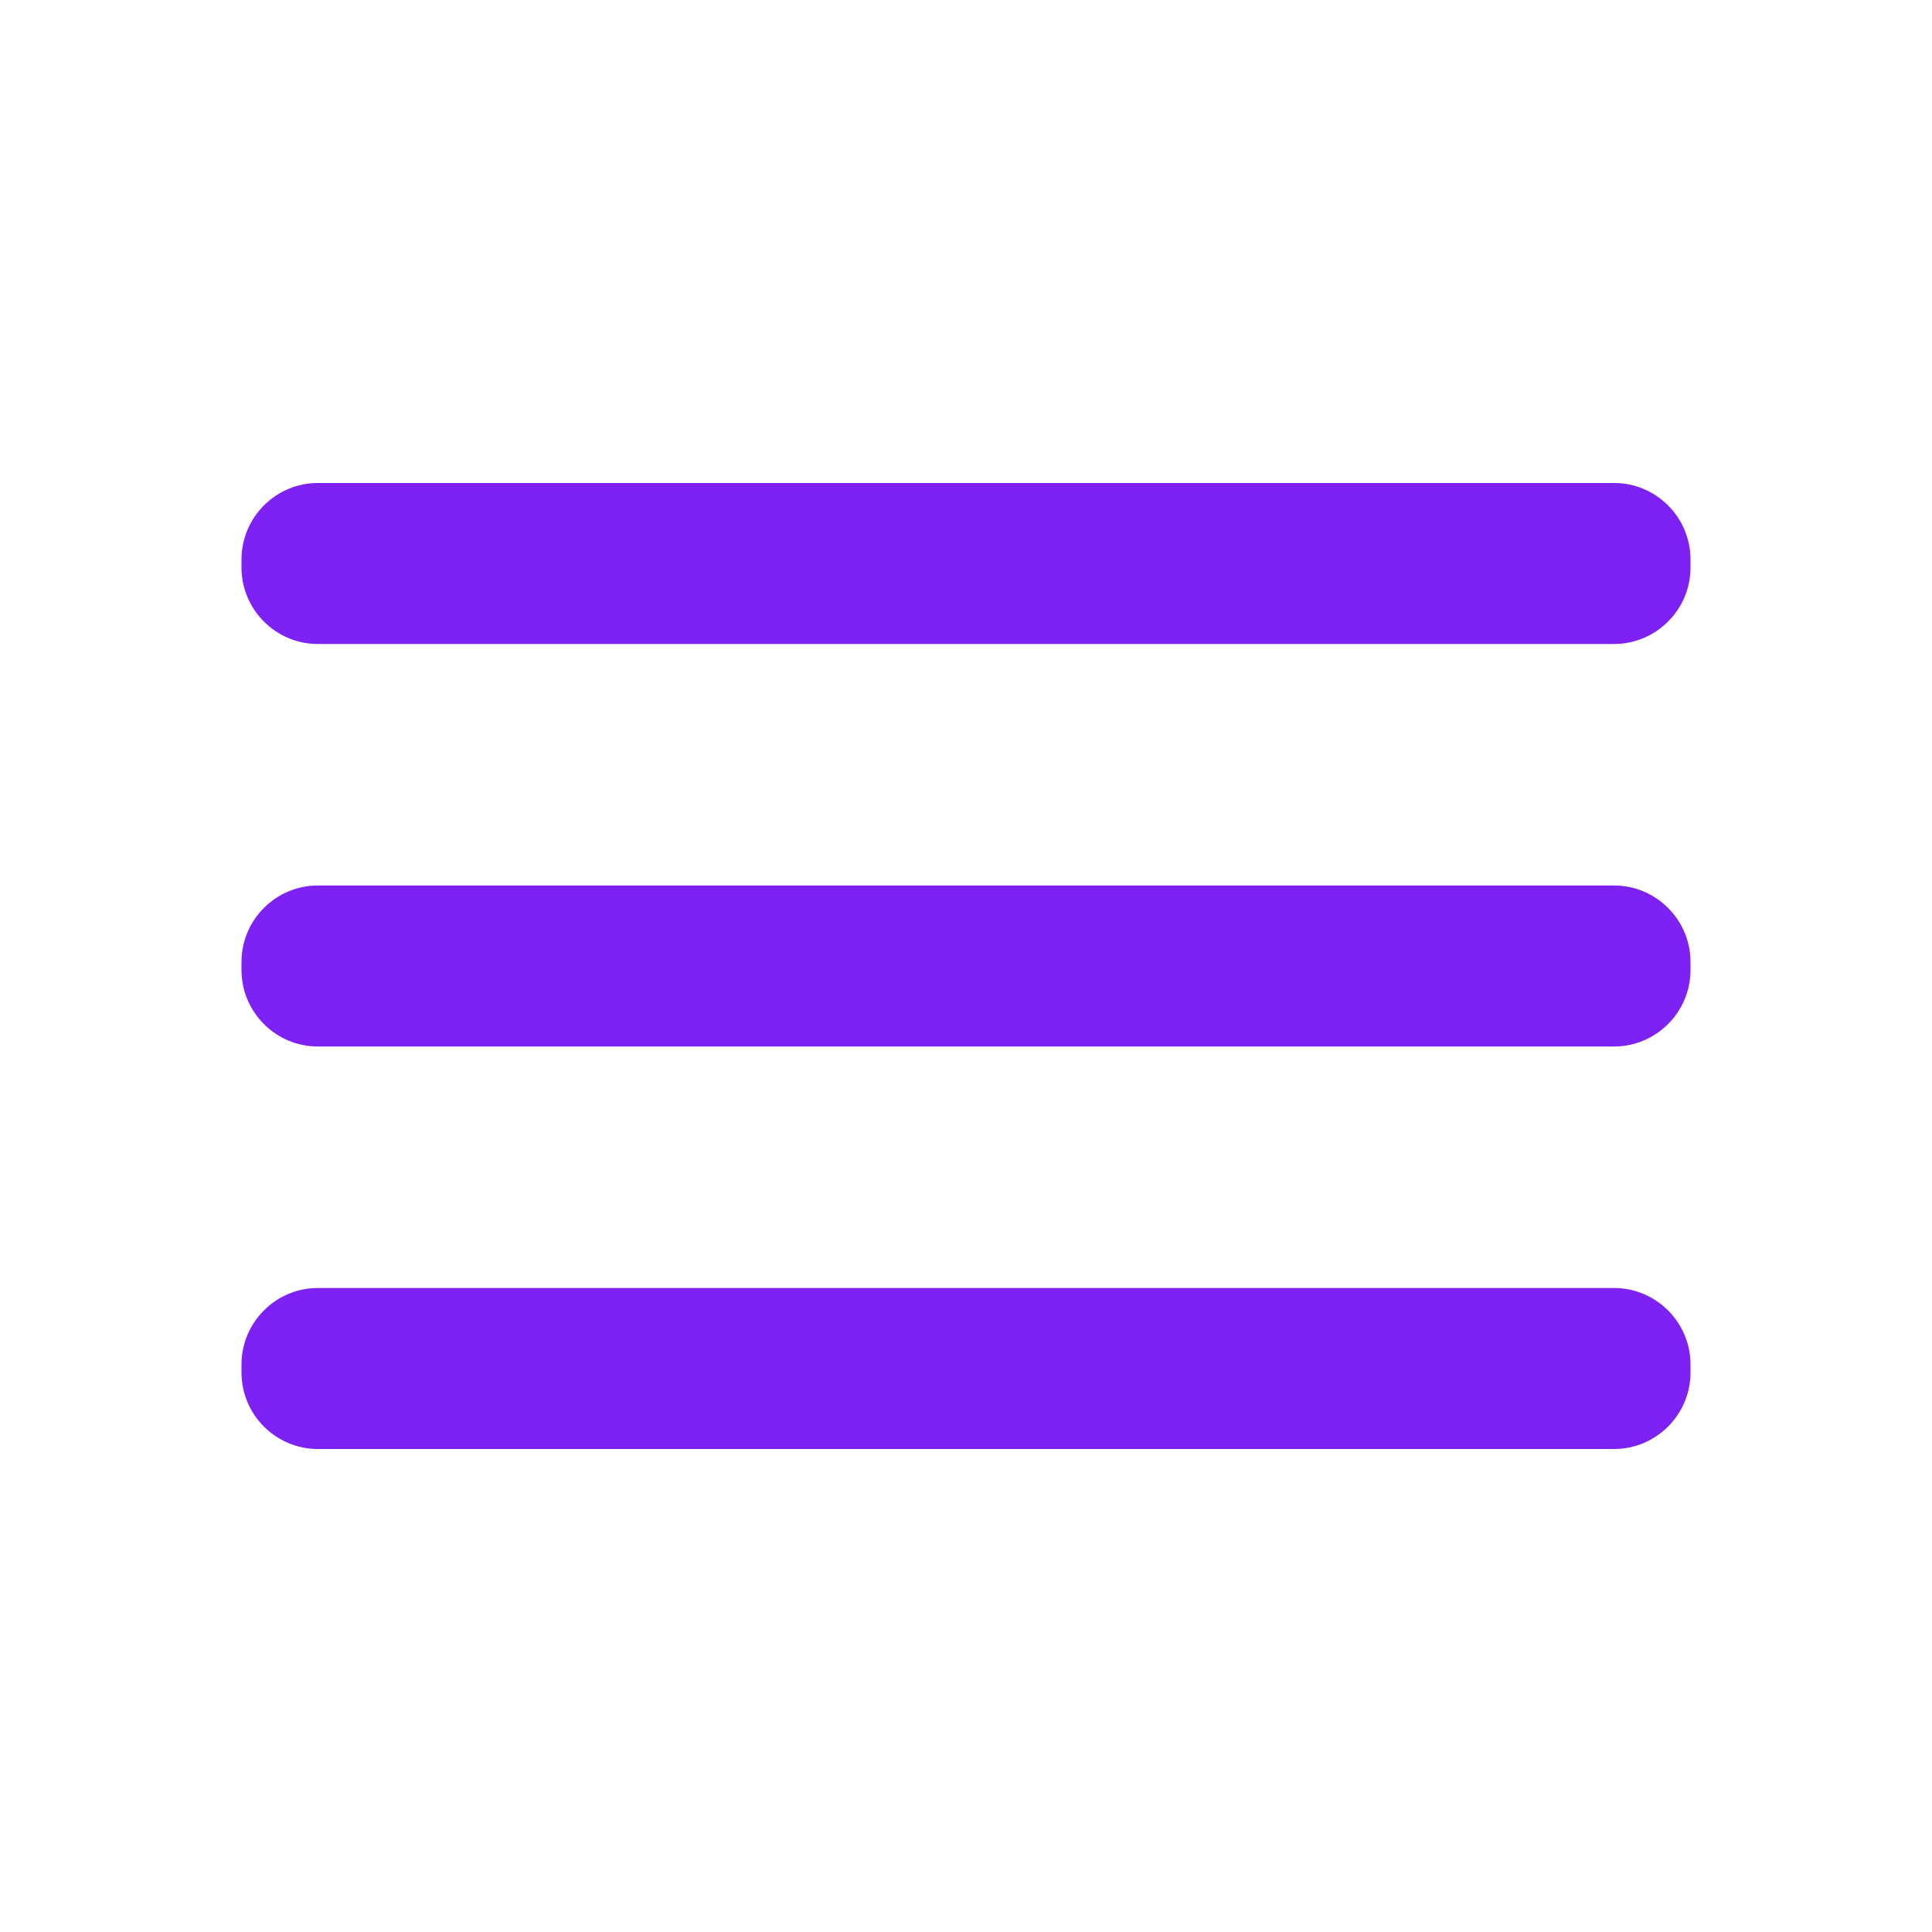
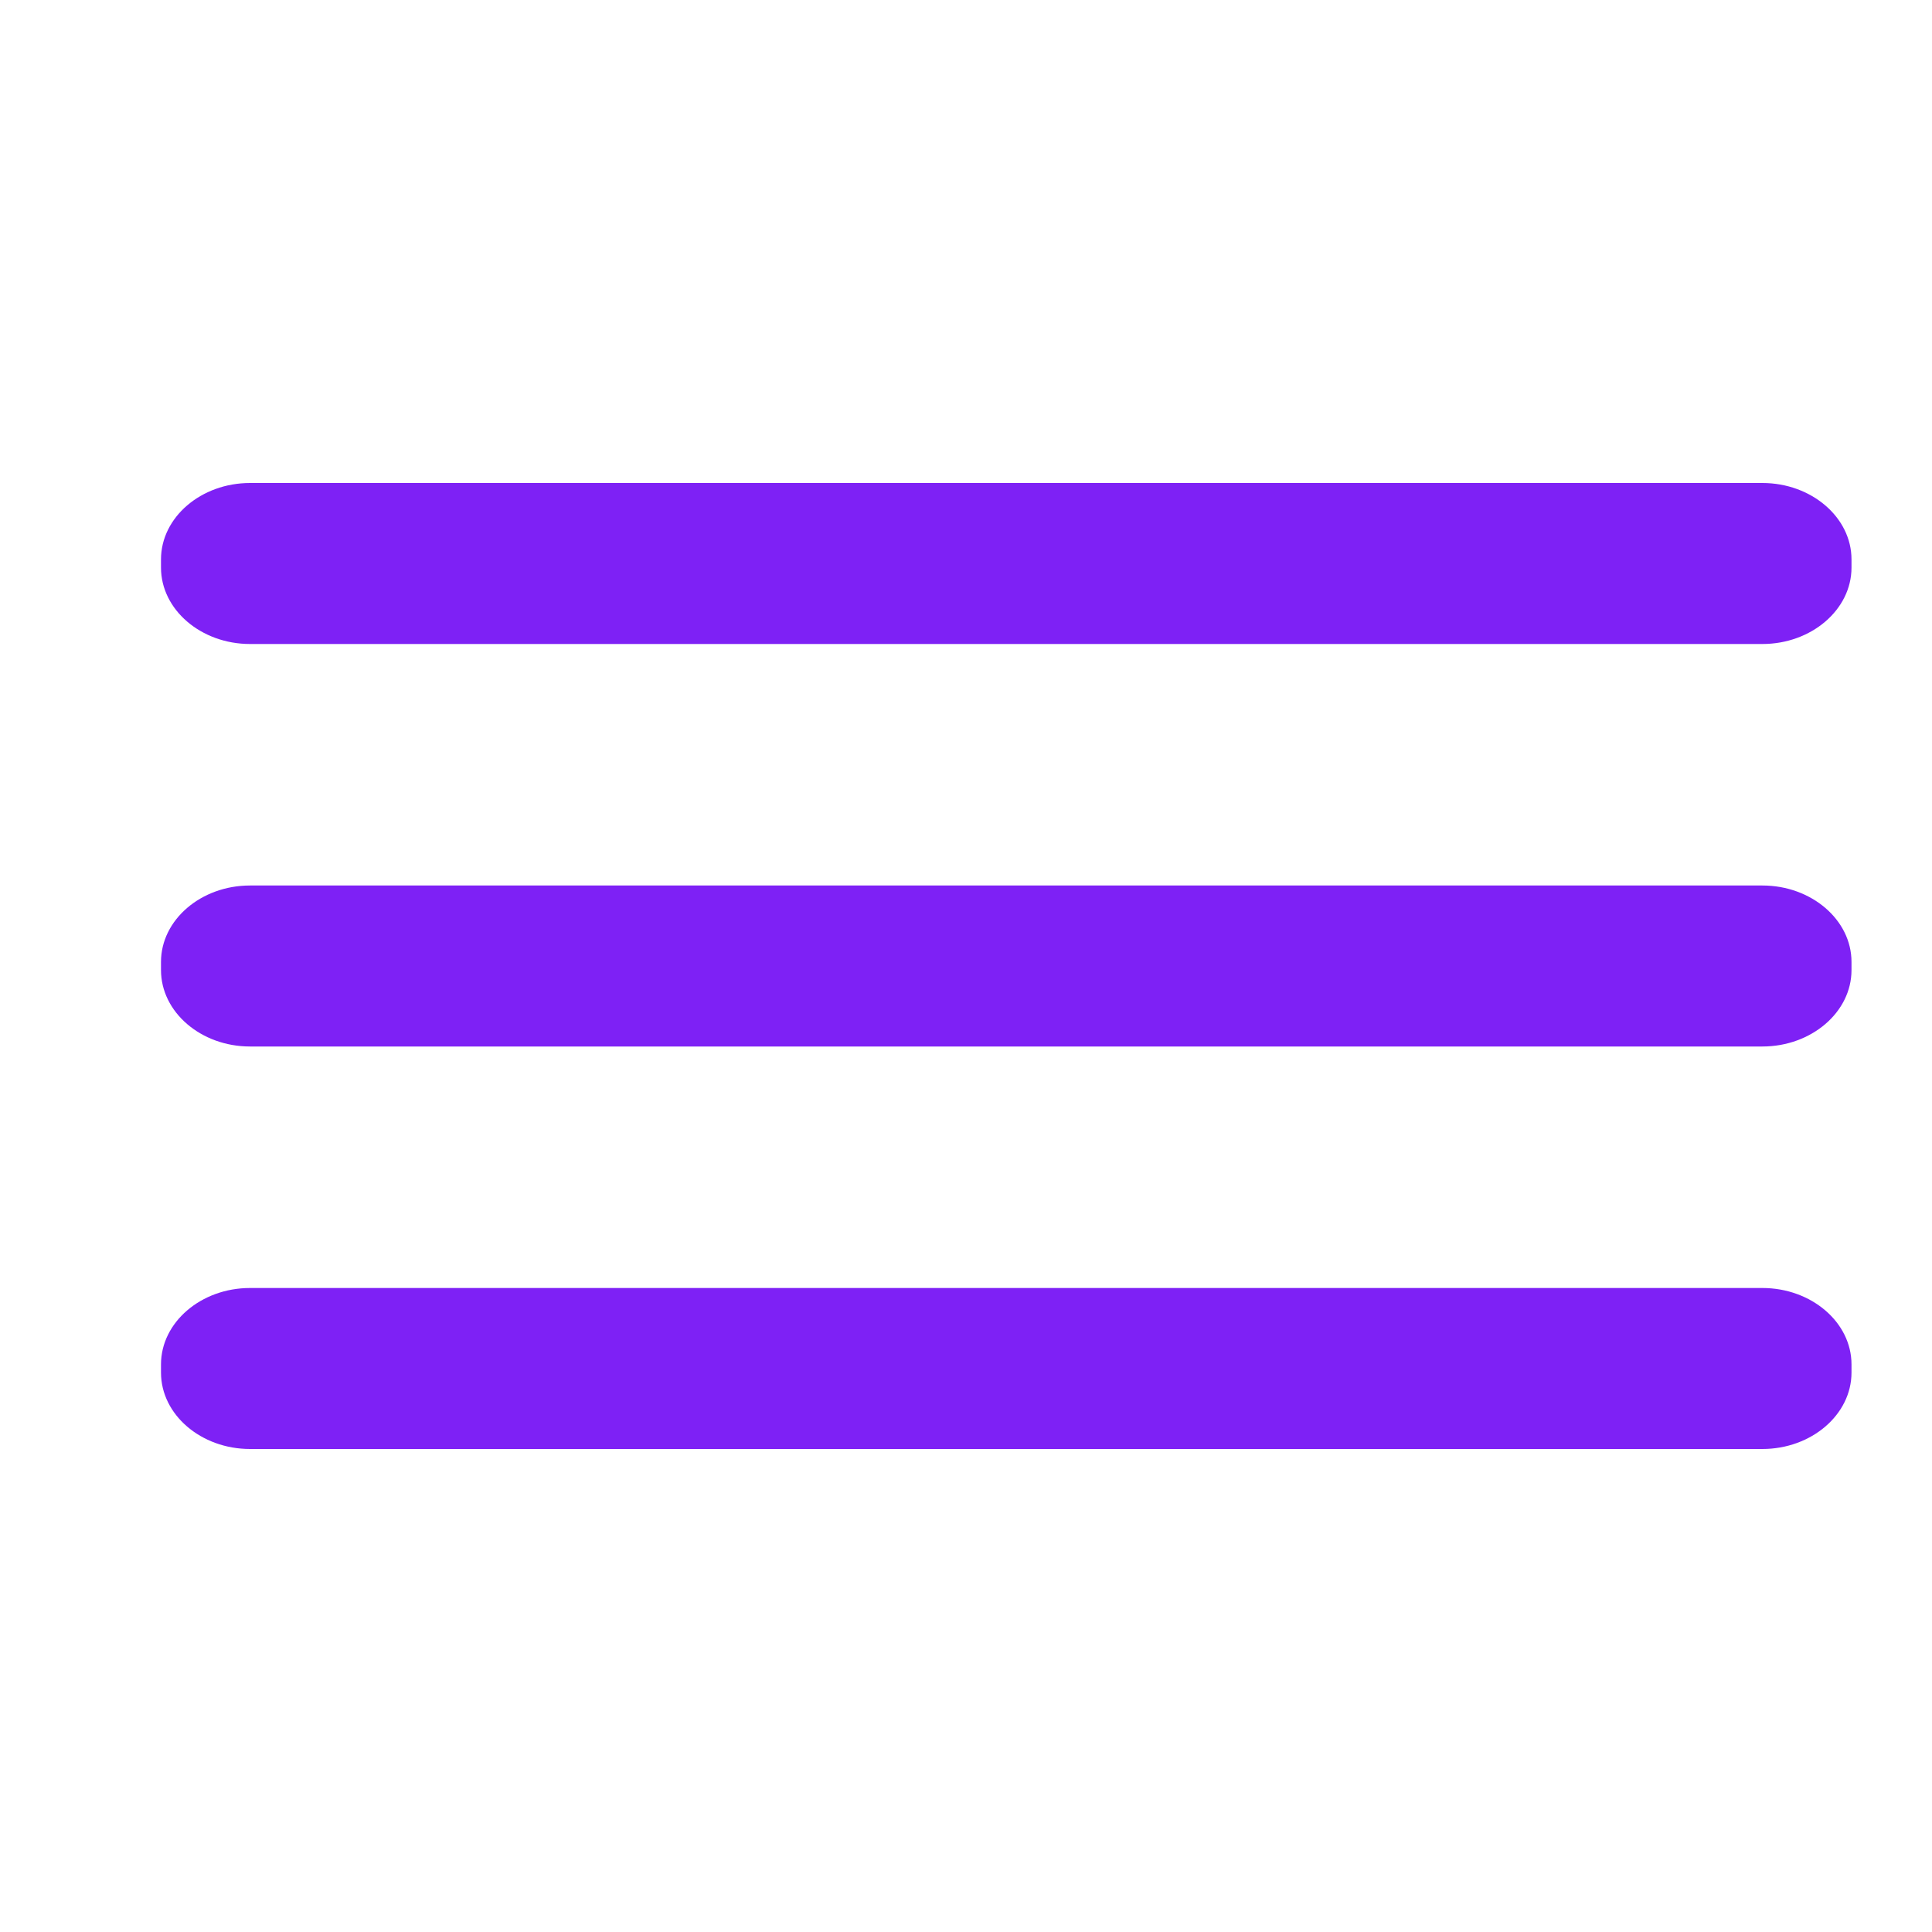
<svg xmlns="http://www.w3.org/2000/svg" width="24" height="24" viewBox="0 0 24 24" fill="none">
-   <path fill-rule="evenodd" clip-rule="evenodd" d="M3.948 6H20.051C20.573 6 21 6.427 21 6.949V7.051C21 7.573 20.573 8 20.051 8H3.948C3.426 8 3 7.573 3 7.051V6.949C3 6.427 3.426 6 3.948 6ZM20.051 11H3.948C3.426 11 3 11.427 3 11.949V12.051C3 12.573 3.426 13 3.948 13H20.051C20.573 13 21 12.573 21 12.051V11.949C21 11.427 20.573 11 20.051 11ZM20.051 16H3.948C3.426 16 3 16.427 3 16.949V17.051C3 17.573 3.426 18 3.948 18H20.051C20.573 18 21 17.573 21 17.051V16.949C21 16.427 20.573 16 20.051 16Z" fill="#7E21F5" />
+   <path fill-rule="evenodd" clip-rule="evenodd" d="M3.106 6H21.893C22.502 6 23 6.427 23 6.949V7.051C23 7.573 22.502 8 21.893 8H3.106C2.497 8 2 7.573 2 7.051V6.949C2 6.427 2.497 6 3.106 6ZM21.893 11H3.106C2.497 11 2 11.427 2 11.949V12.051C2 12.573 2.497 13 3.106 13H21.893C22.502 13 23 12.573 23 12.051V11.949C23 11.427 22.502 11 21.893 11ZM21.893 16H3.106C2.497 16 2 16.427 2 16.949V17.051C2 17.573 2.497 18 3.106 18H21.893C22.502 18 23 17.573 23 17.051V16.949C23 16.427 22.502 16 21.893 16Z" fill="#7E21F5" />
</svg>
